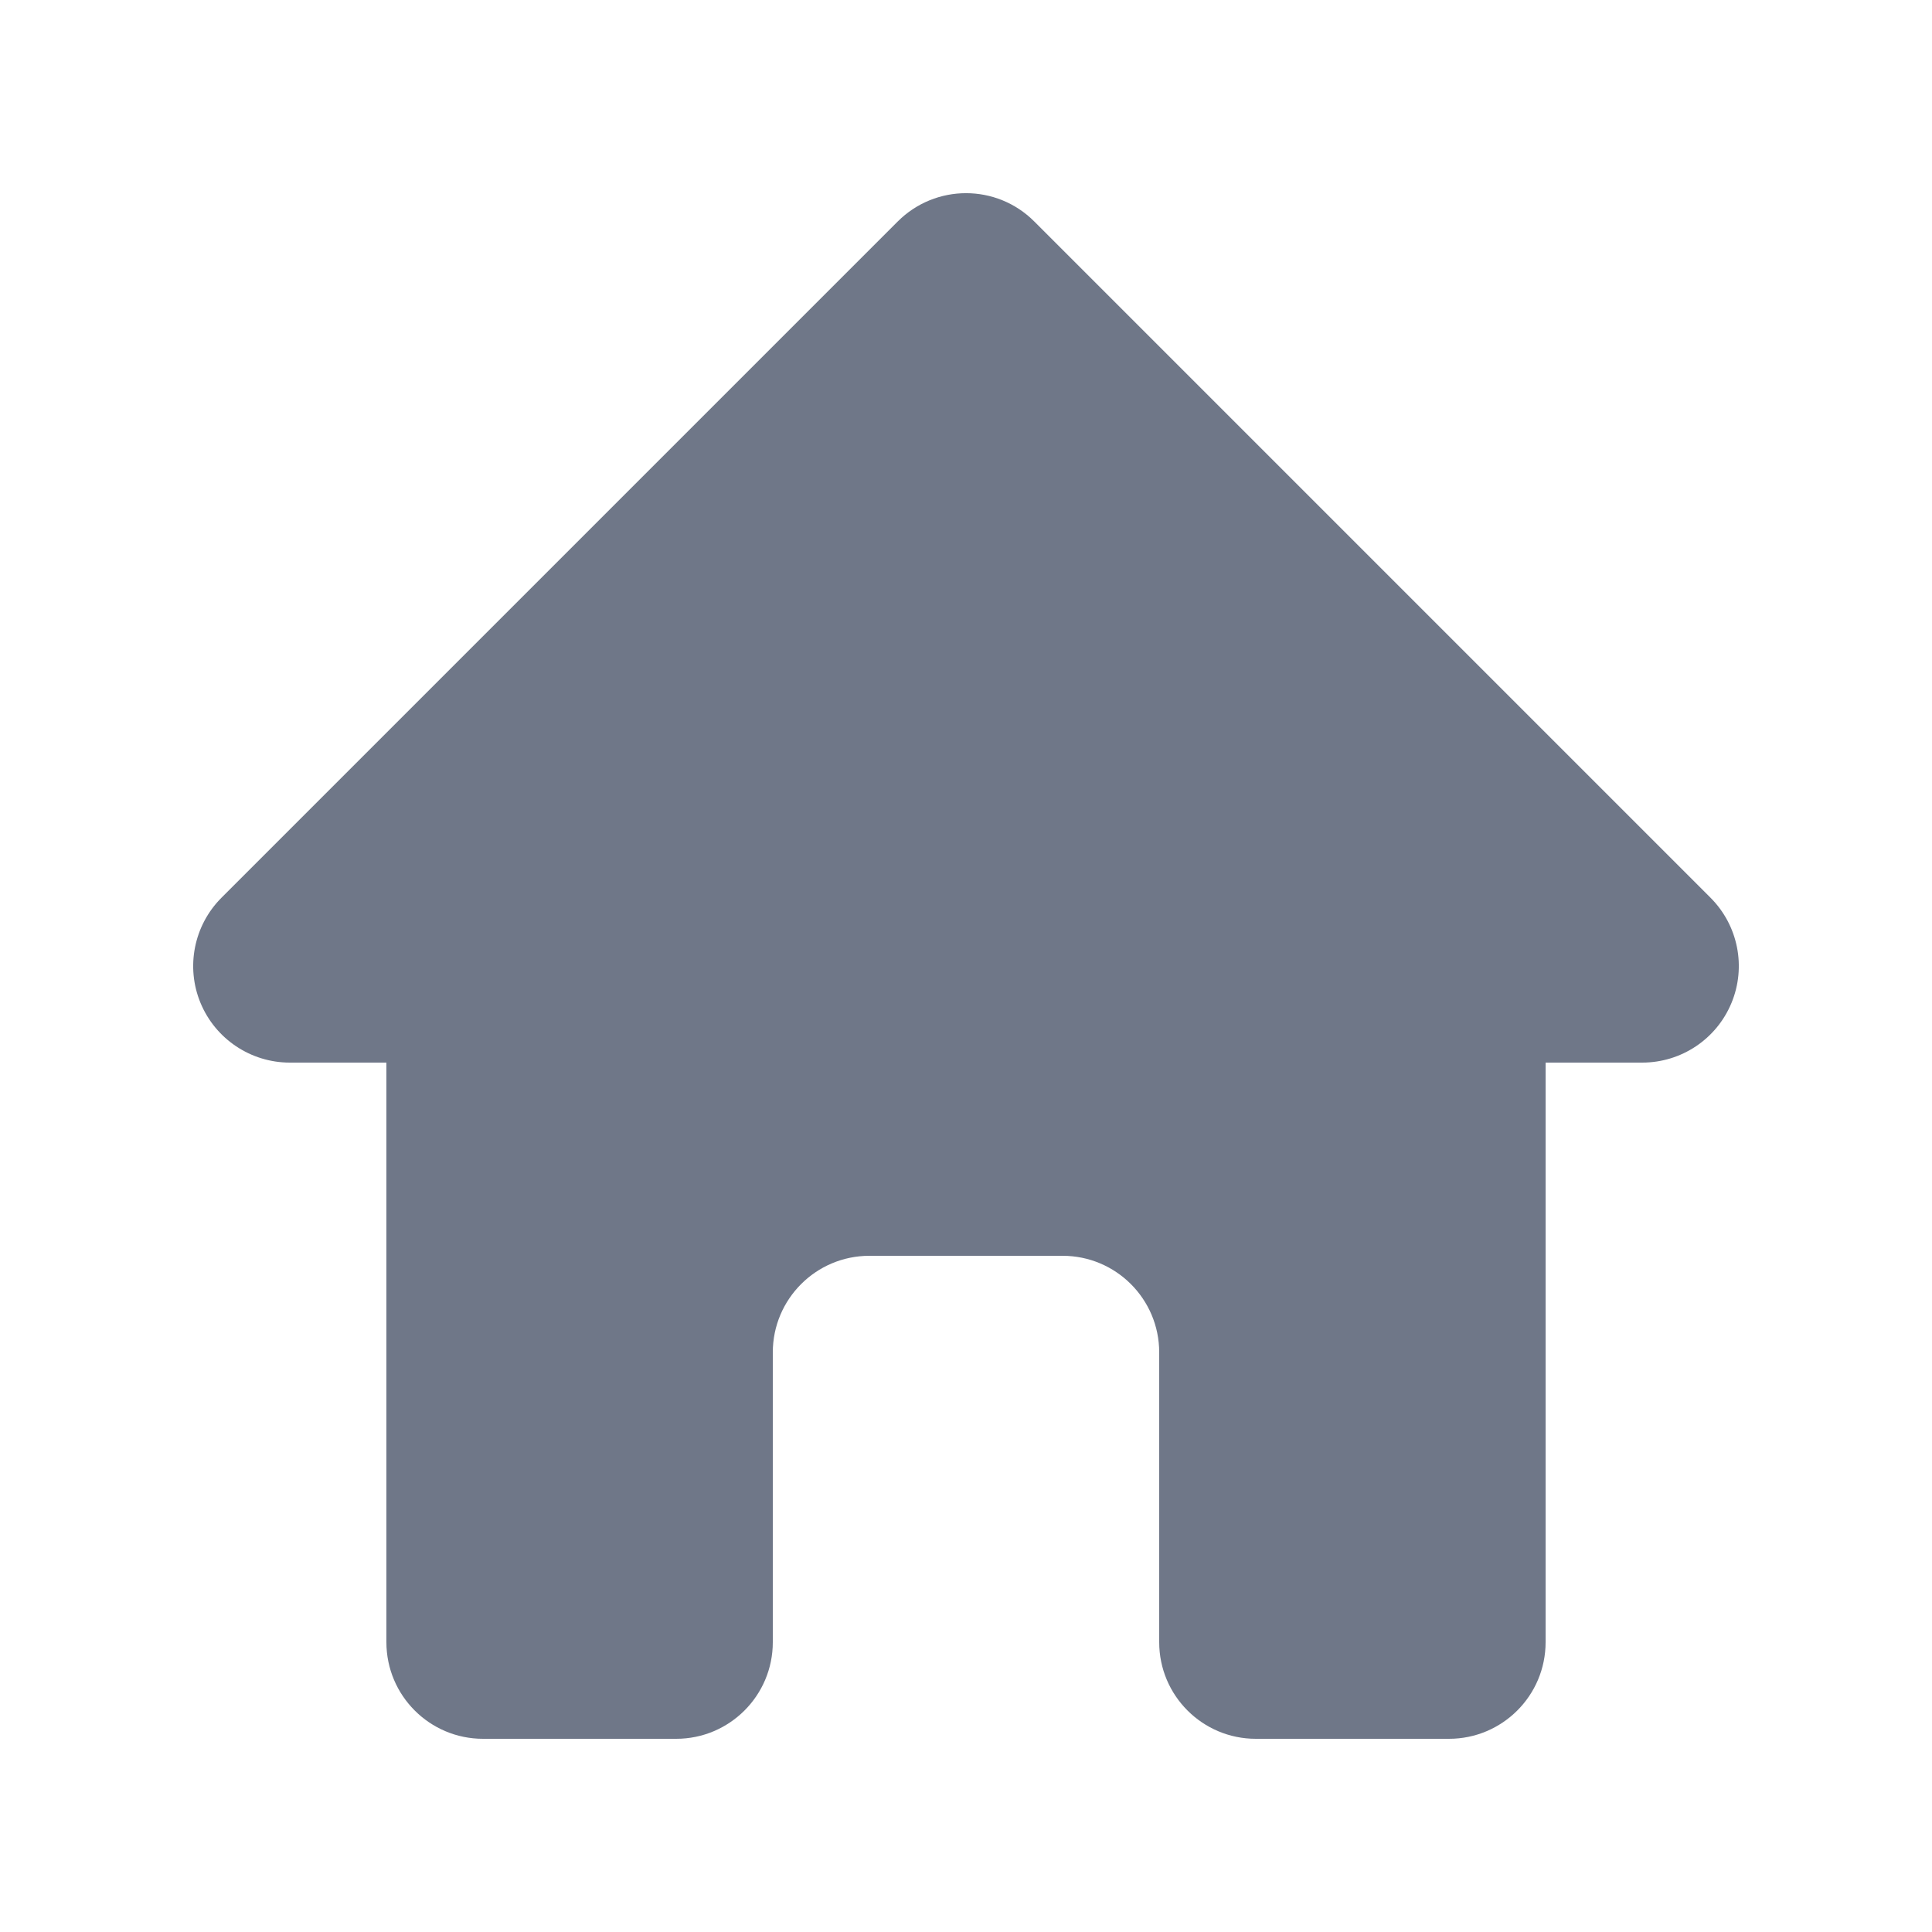
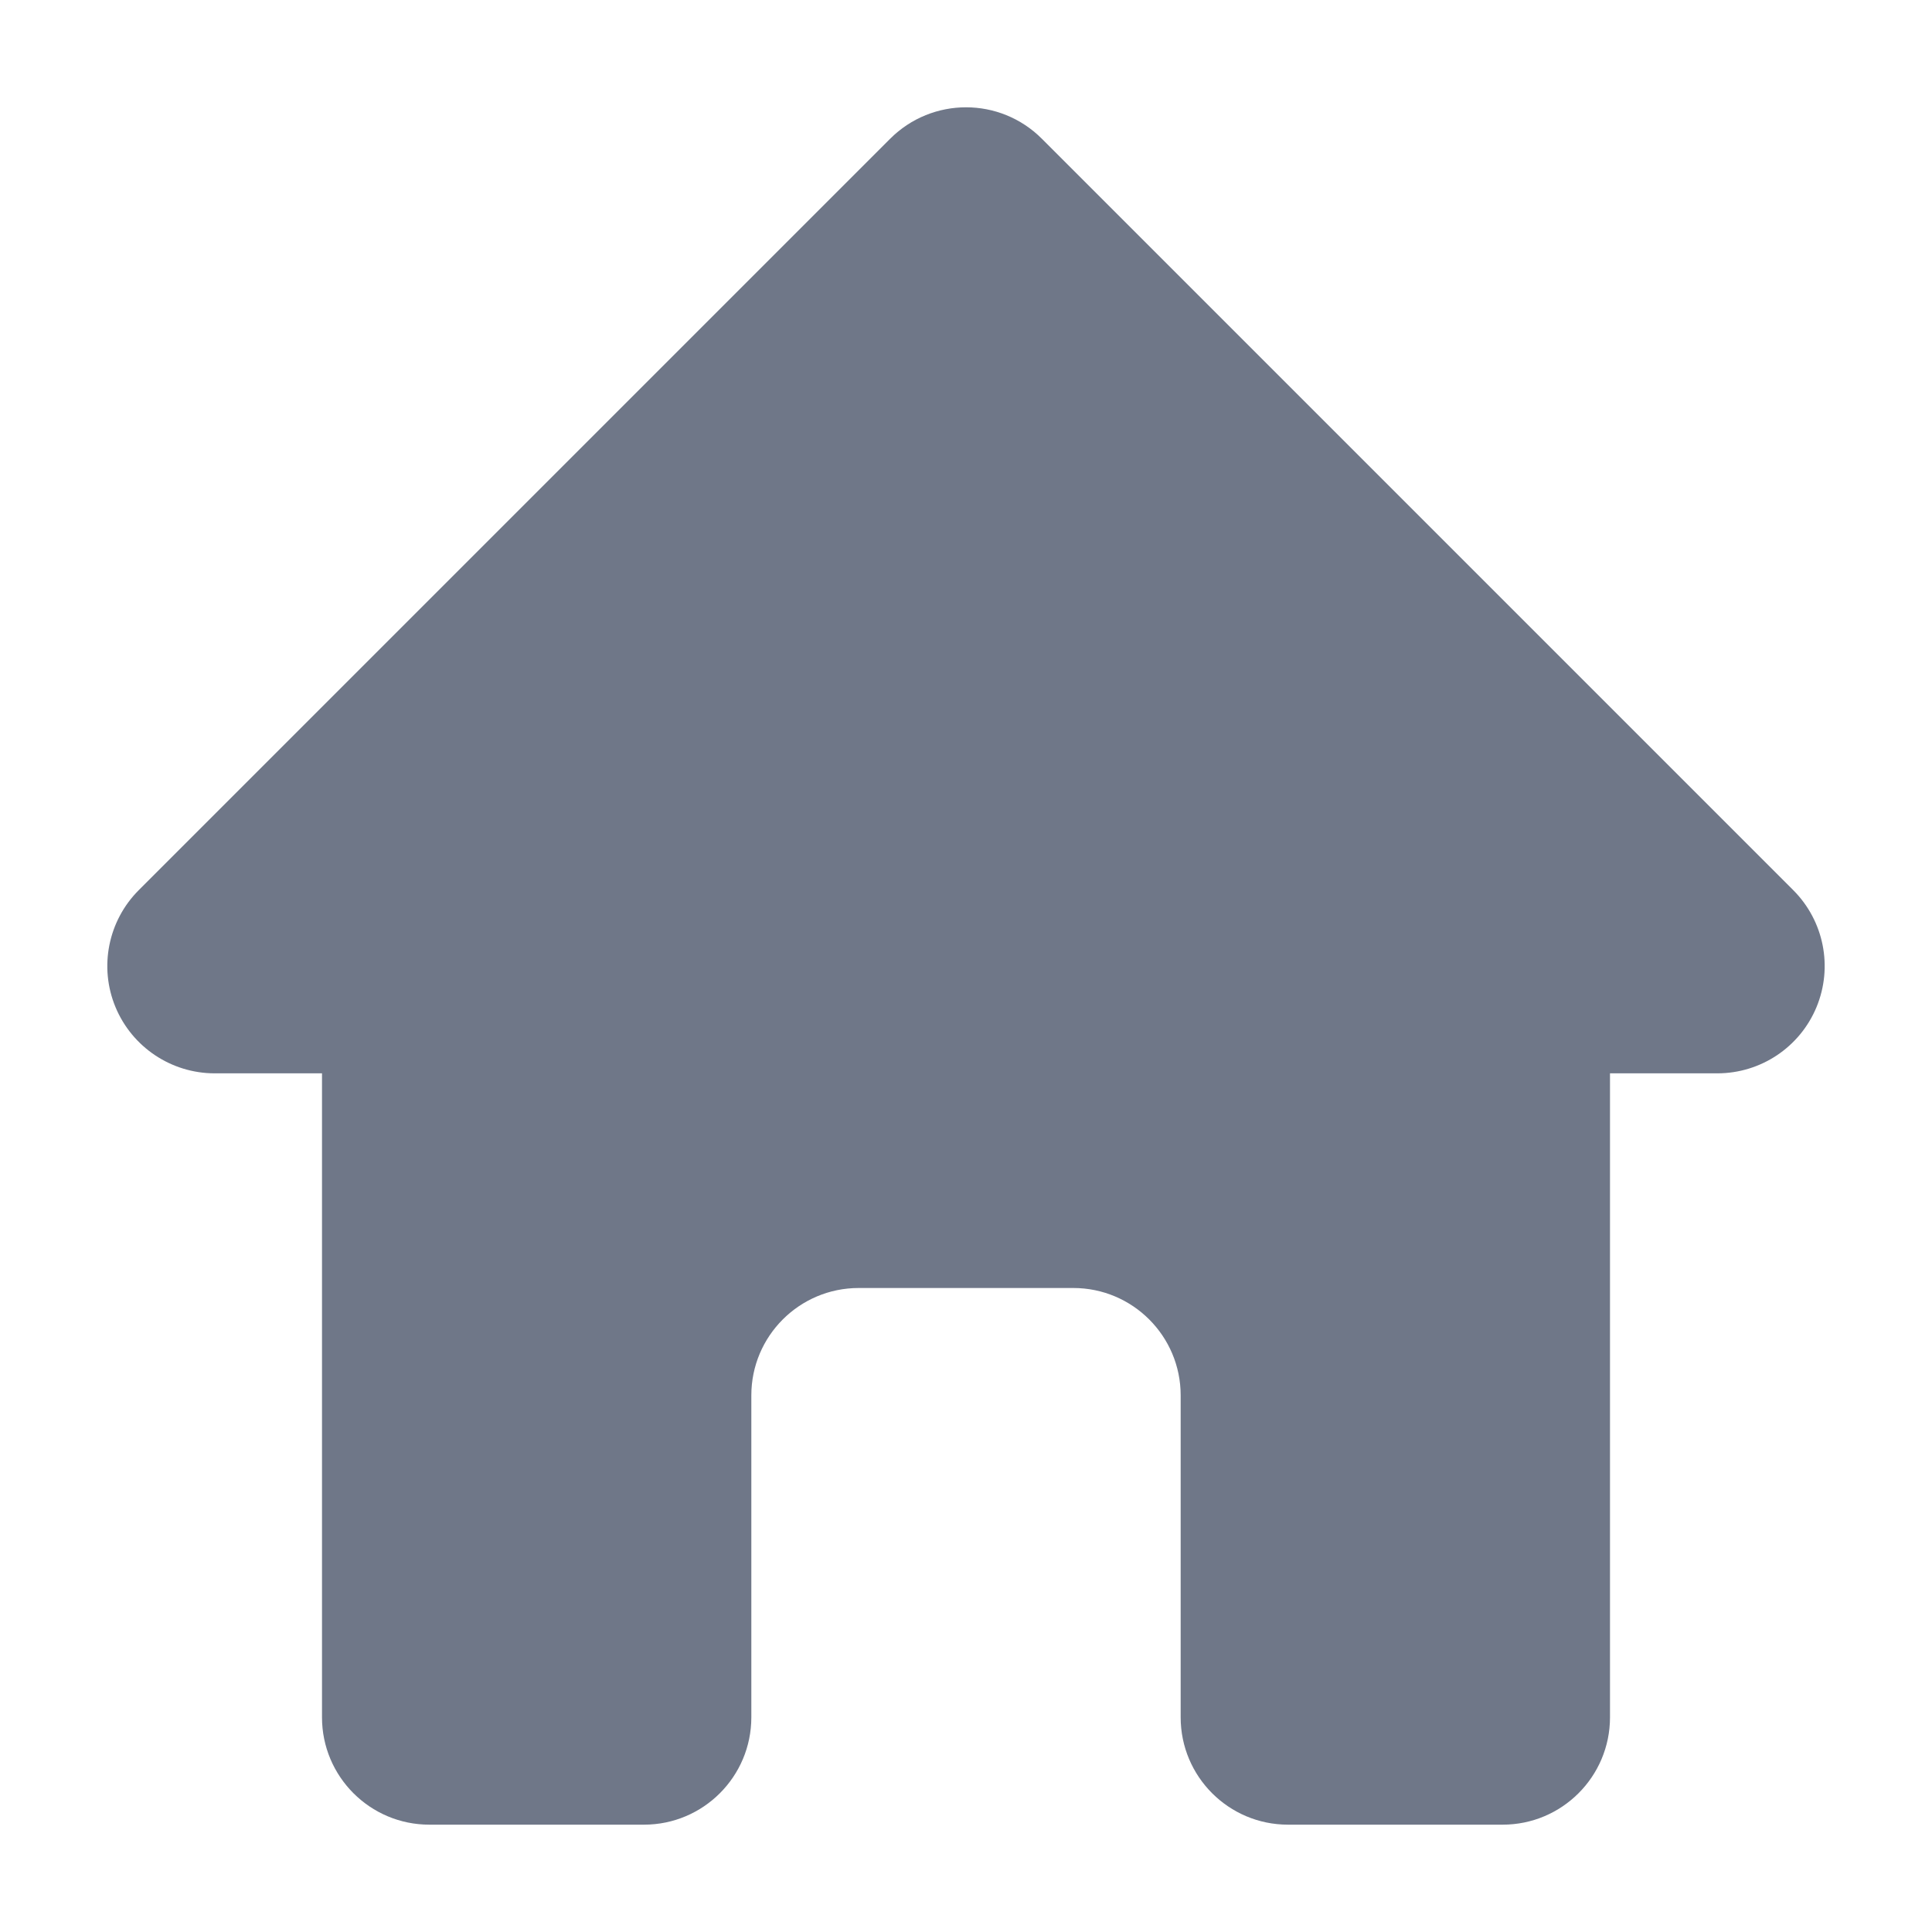
- <svg xmlns="http://www.w3.org/2000/svg" viewBox="0 0 20 20" fill="none" height="20" width="20">
+ <svg xmlns="http://www.w3.org/2000/svg" viewBox="1 1 18 18" fill="none" preserveAspectRatio="xMidYMid meet">
  <path fill-rule="evenodd" clip-rule="evenodd" d="M9.293 2.293c0.391 -0.391 1.024 -0.391 1.414 0l7 7c0.286 0.286 0.372 0.716 0.217 1.09S17.404 11 17 11h-1v6c0 0.552 -0.448 1 -1 1h-2c-0.552 0 -1 -0.448 -1 -1v-3c0 -0.552 -0.448 -1 -1 -1H9c-0.552 0 -1 0.448 -1 1v3c0 0.552 -0.448 1 -1 1h-2c-0.552 0 -1 -0.448 -1 -1v-6h-1c-0.404 0 -0.769 -0.244 -0.924 -0.617s-0.069 -0.804 0.217 -1.09z" fill="#6f7788" stroke-width="1" />
</svg>
